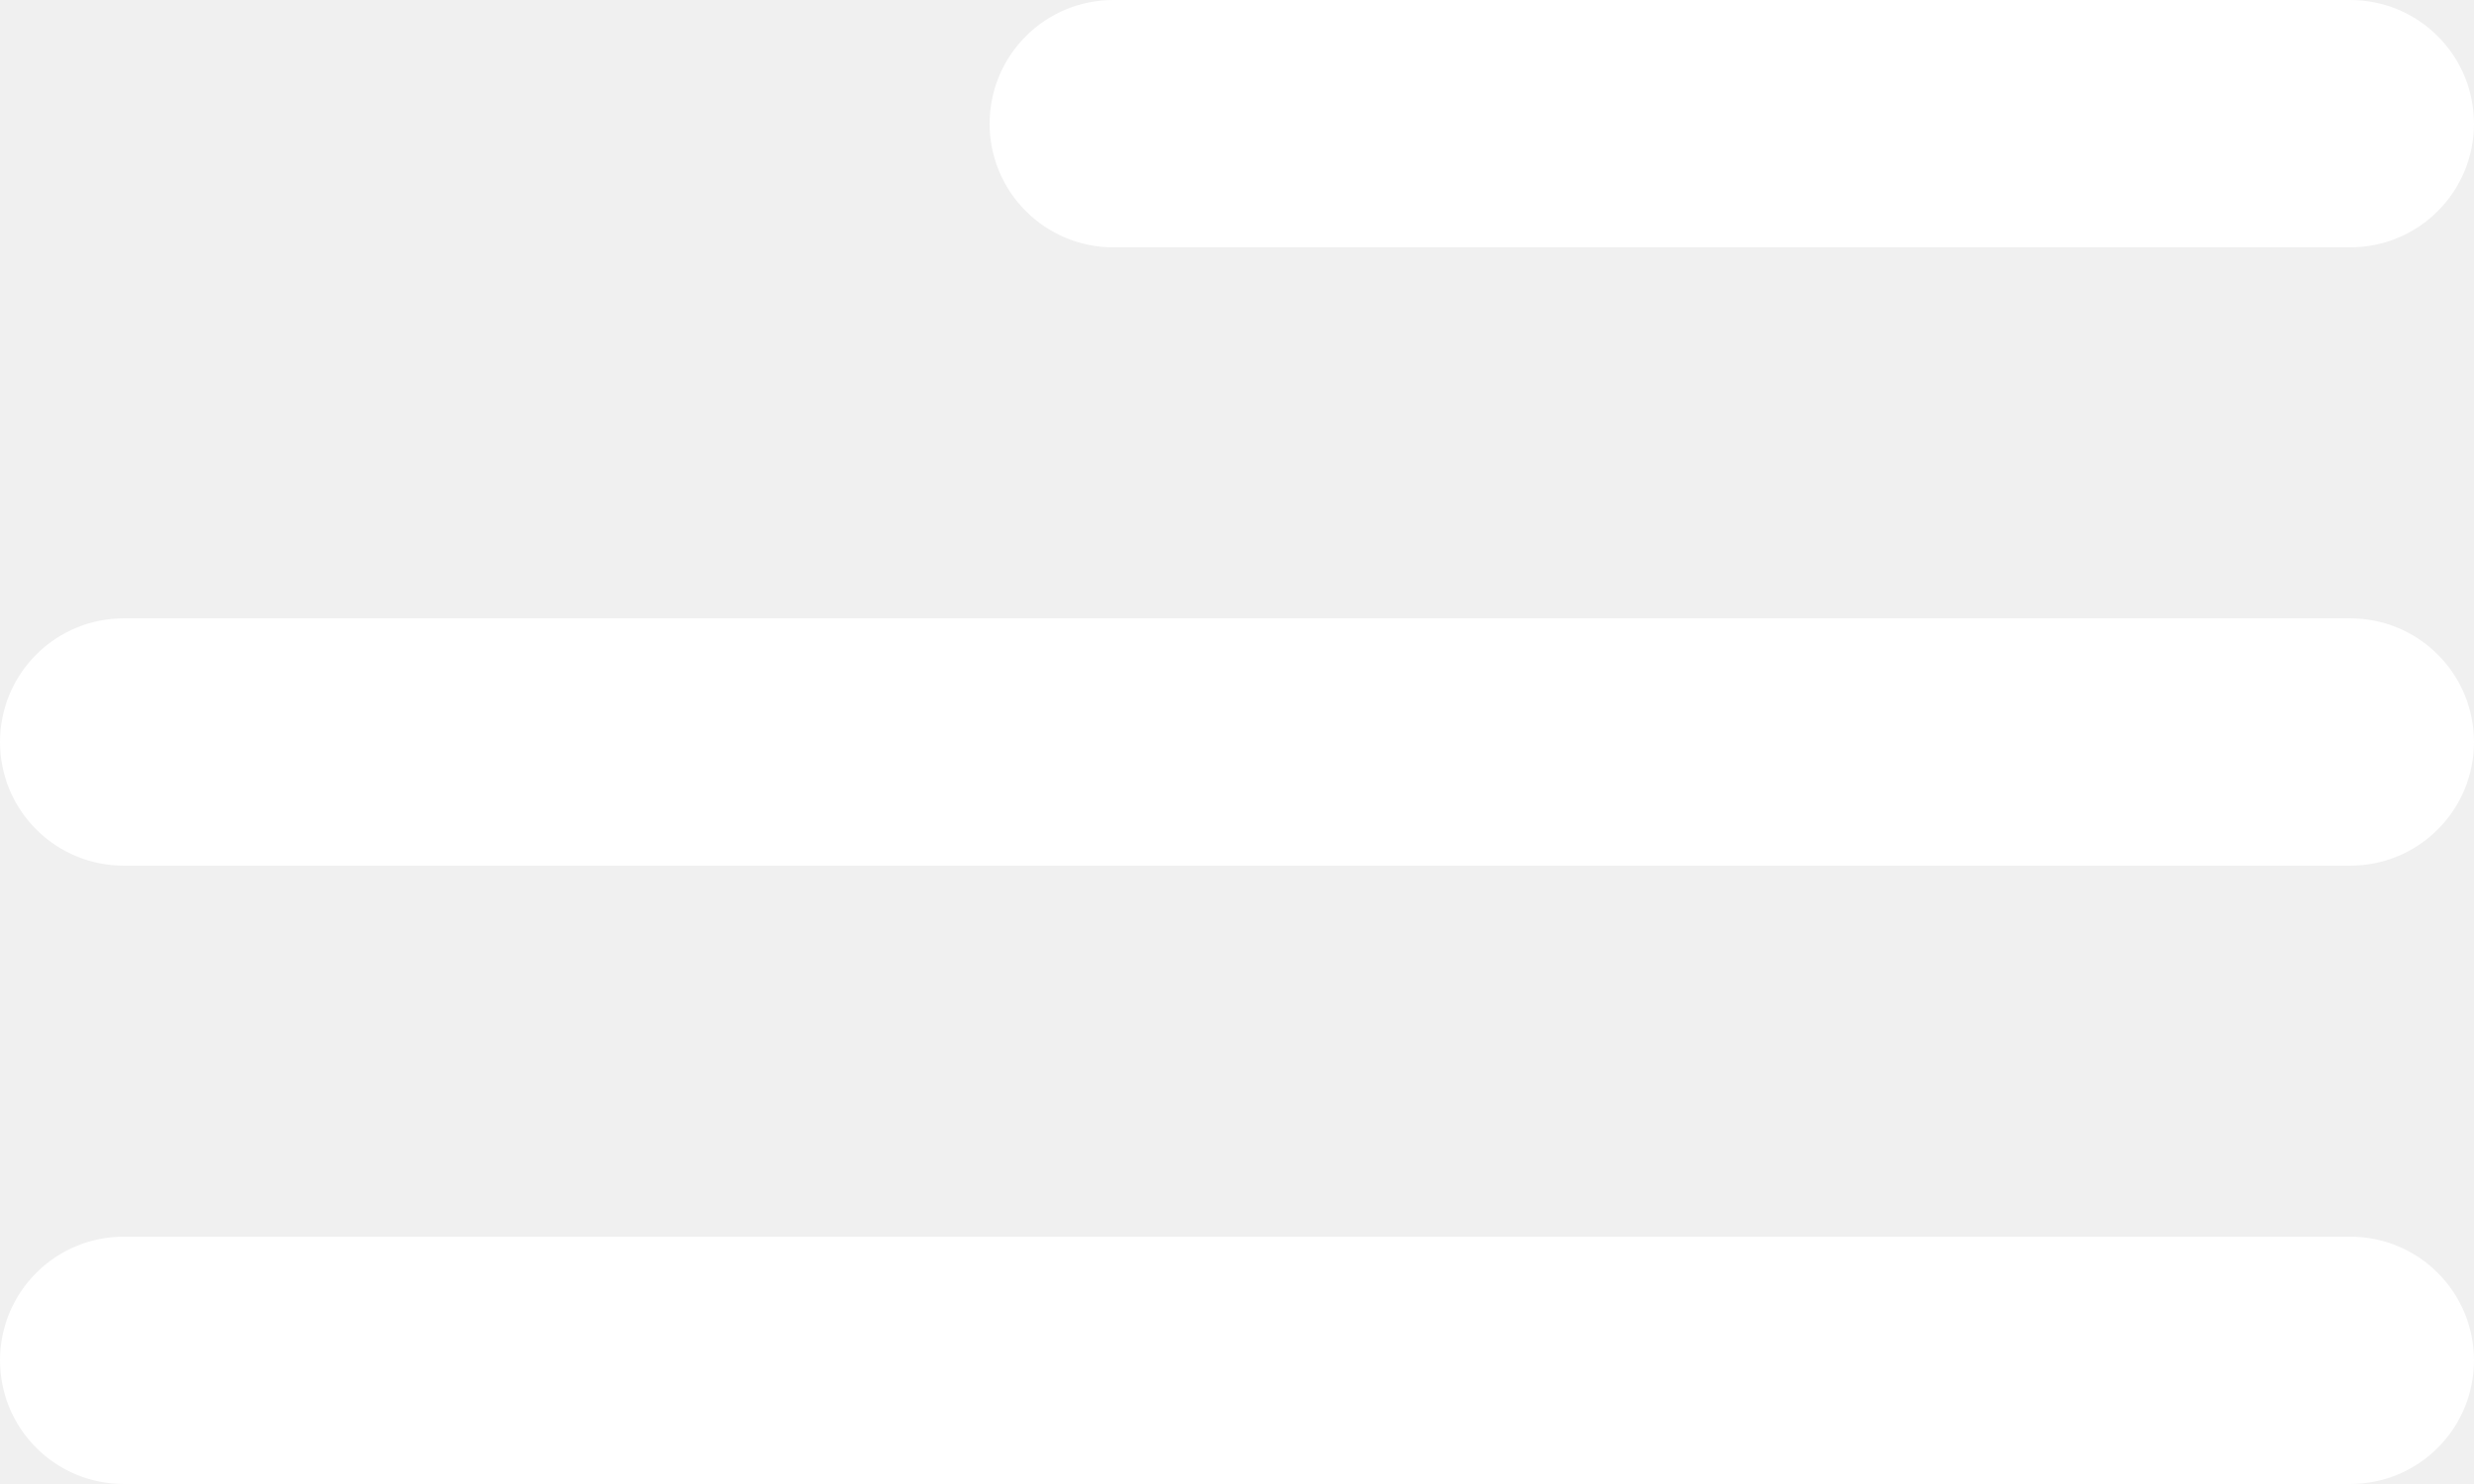
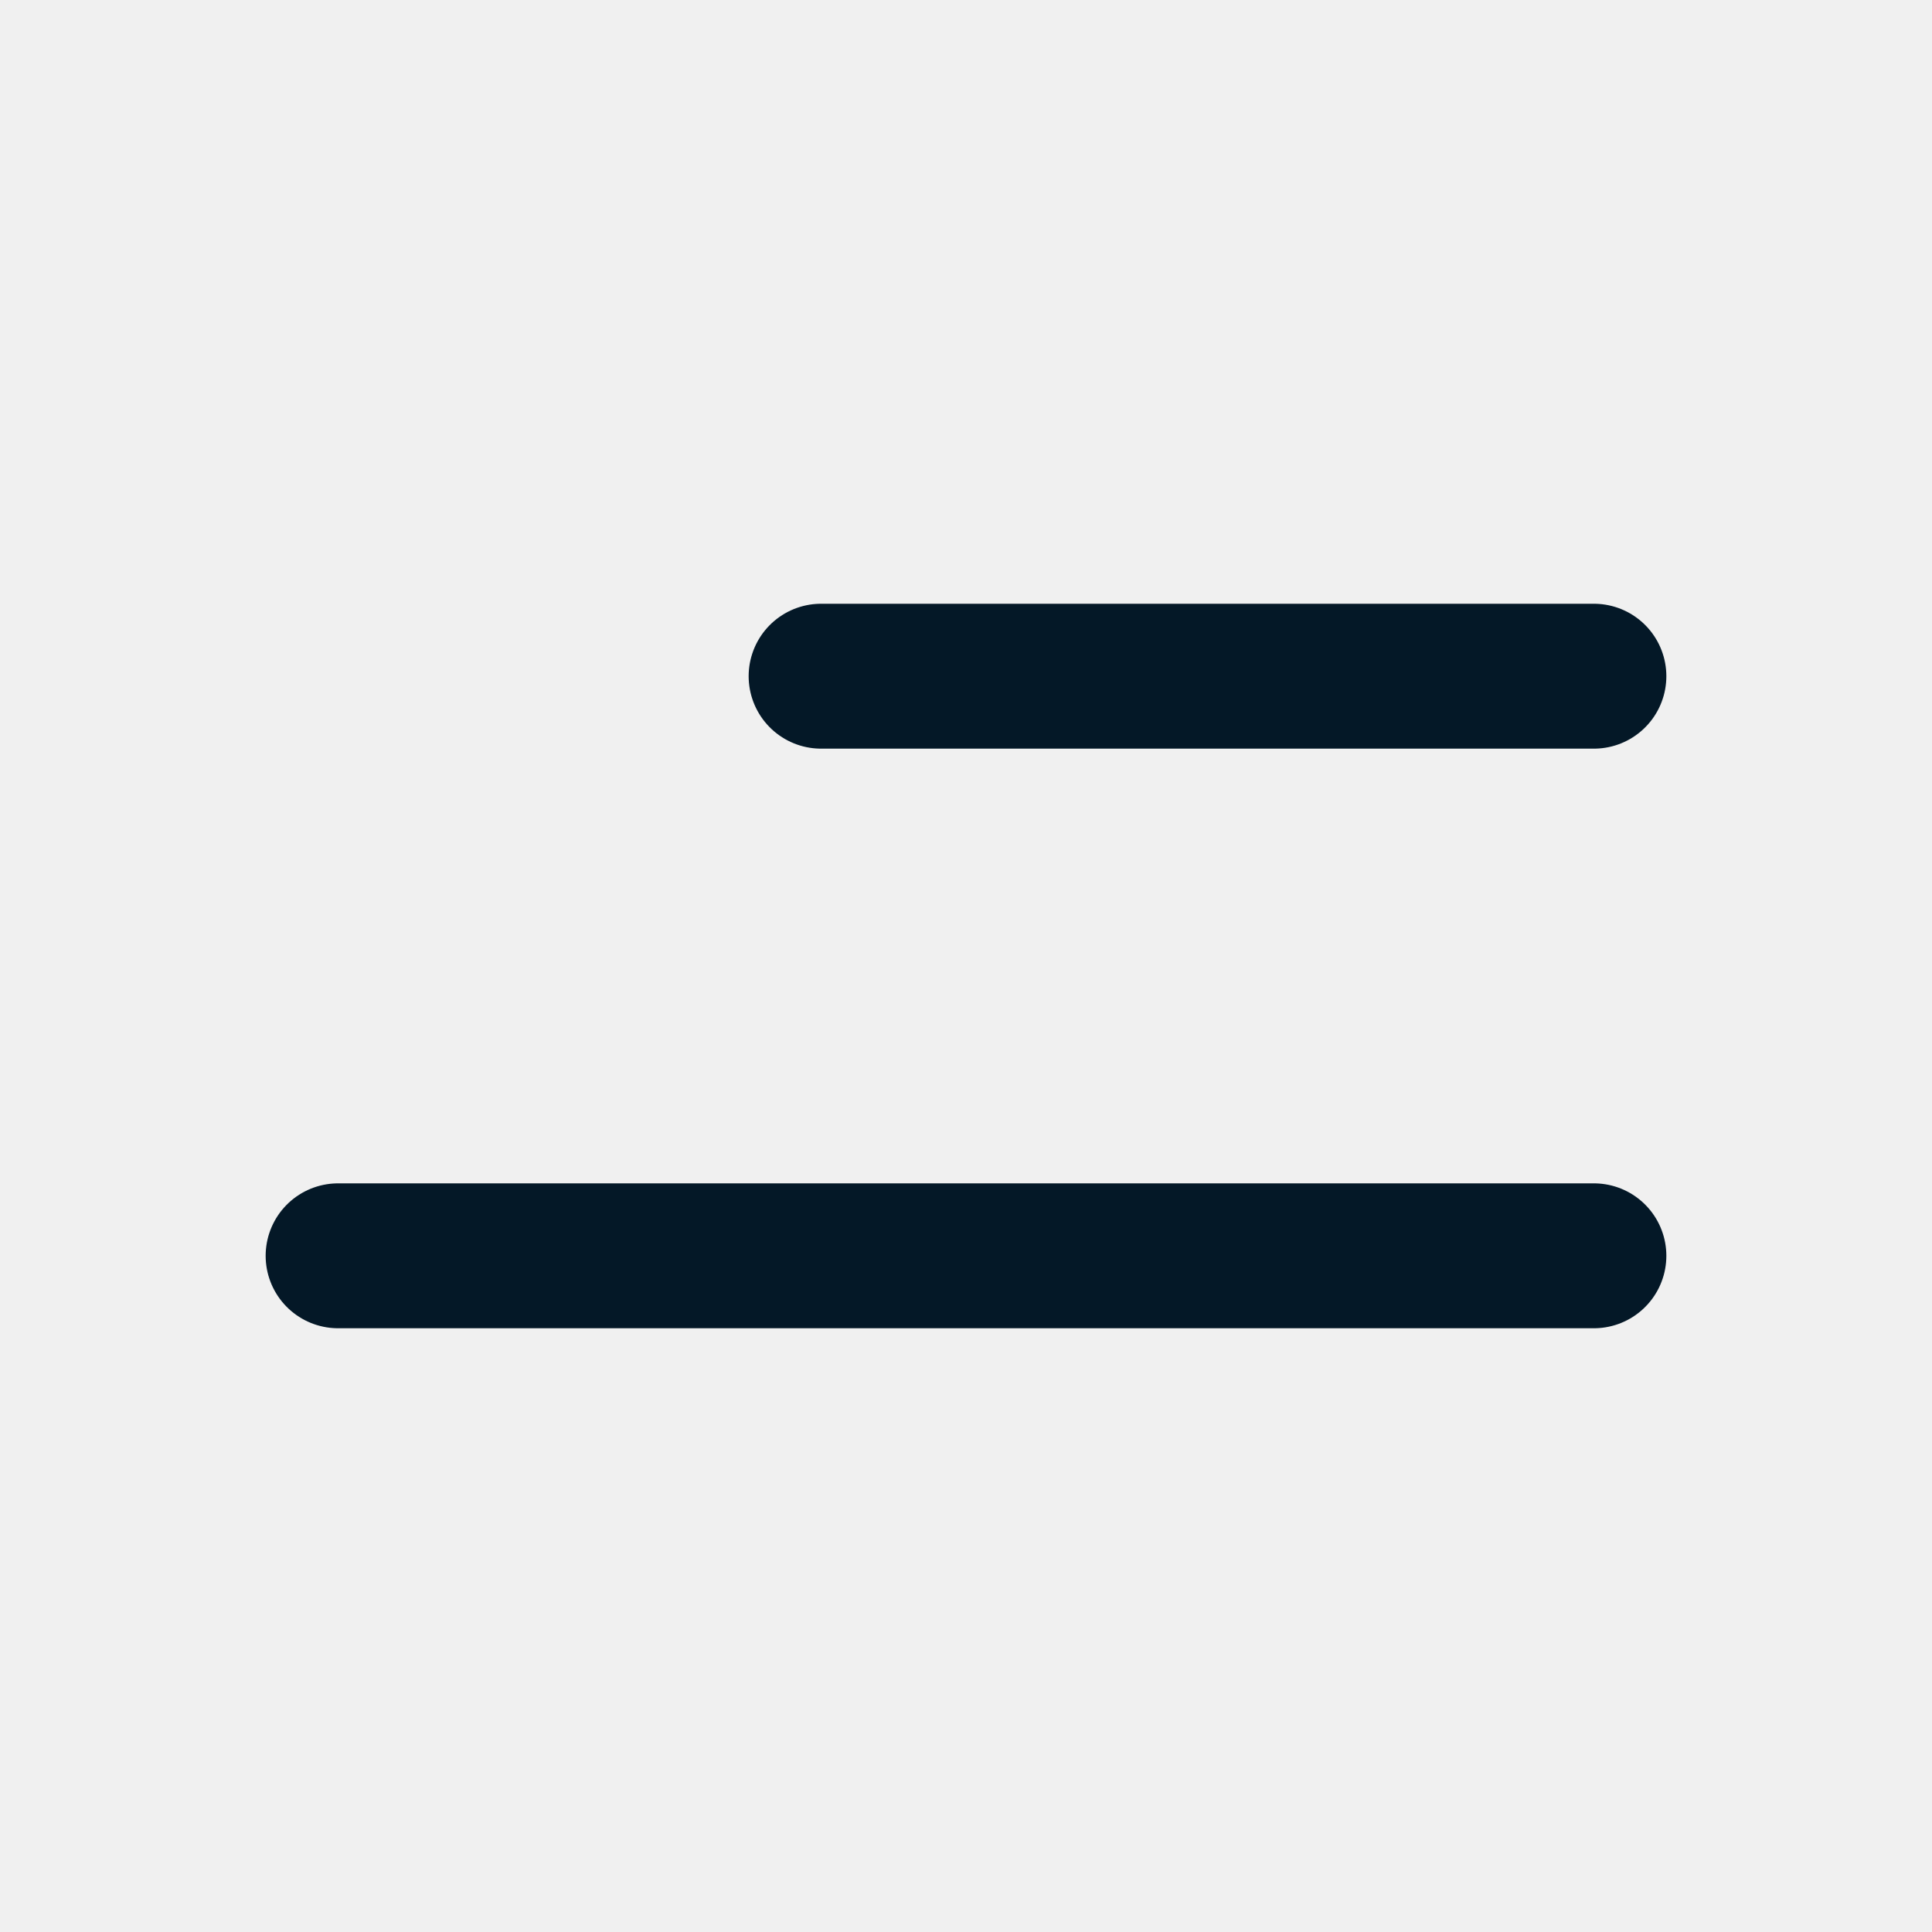
- <svg xmlns="http://www.w3.org/2000/svg" width="20" height="12" viewBox="0 0 20 12" fill="#000000">
-   <path d="M9 2L19 2C19.265 2 19.52 1.895 19.707 1.707C19.895 1.52 20 1.265 20 1C20 0.735 19.895 0.48 19.707 0.293C19.52 0.105 19.265 0 19 0L9 0C8.735 0 8.48 0.105 8.293 0.293C8.105 0.48 8 0.735 8 1C8 1.265 8.105 1.52 8.293 1.707C8.48 1.895 8.735 2 9 2ZM19 10L1 10C0.735 10 0.48 10.105 0.293 10.293C0.105 10.48 0 10.735 0 11C0 11.265 0.105 11.52 0.293 11.707C0.48 11.895 0.735 12 1 12L19 12C19.265 12 19.52 11.895 19.707 11.707C19.895 11.52 20 11.265 20 11C20 10.735 19.895 10.48 19.707 10.293C19.52 10.105 19.265 10 19 10V10ZM1 7L19 7C19.265 7 19.52 6.895 19.707 6.707C19.895 6.52 20 6.265 20 6C20 5.735 19.895 5.48 19.707 5.293C19.52 5.105 19.265 5 19 5L1 5C0.735 5 0.48 5.105 0.293 5.293C0.105 5.48 0 5.735 0 6C0 6.265 0.105 6.52 0.293 6.707C0.48 6.895 0.735 7 1 7Z" fill="#FFFFFF" />
+ <svg xmlns="http://www.w3.org/2000/svg" width="40" height="40" viewBox="0 0 40 40" fill="none">
+   <path d="M7 26H33" stroke="#041827" stroke-width="3" stroke-linecap="round" stroke-linejoin="round" />
+   <path d="M17 14H33" stroke="#041827" stroke-width="3" stroke-linecap="round" stroke-linejoin="round" />
</svg>
